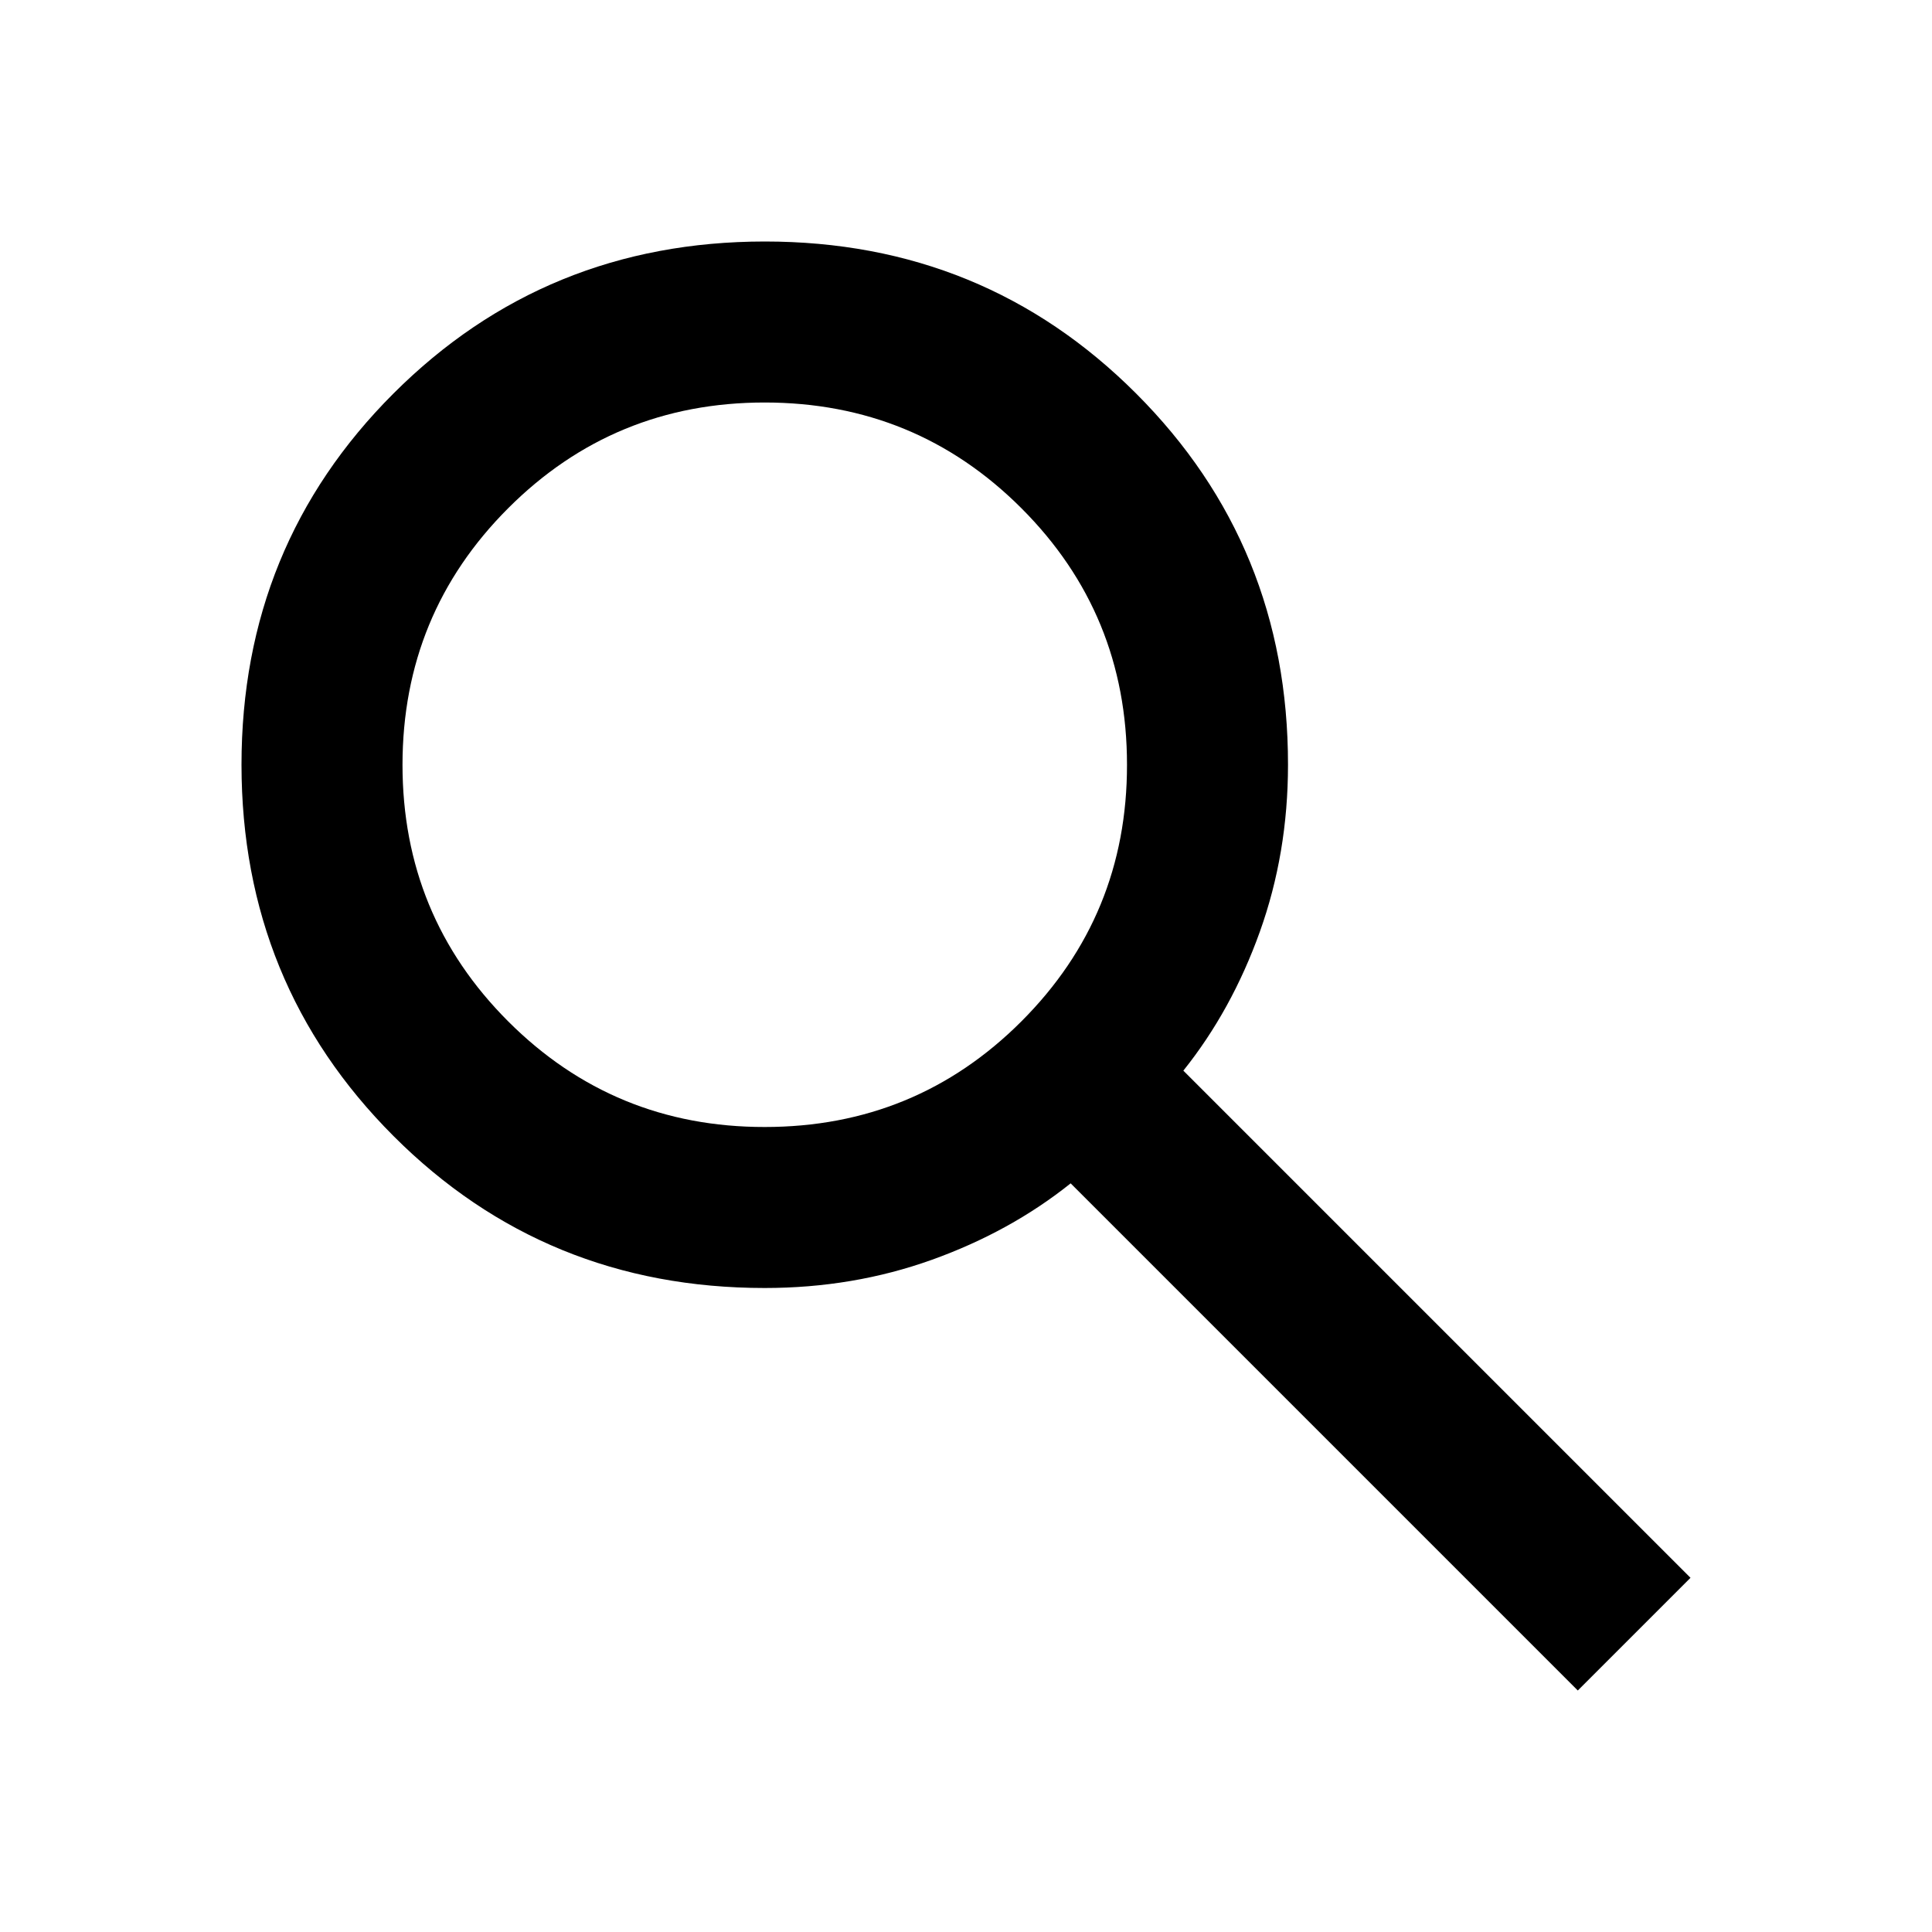
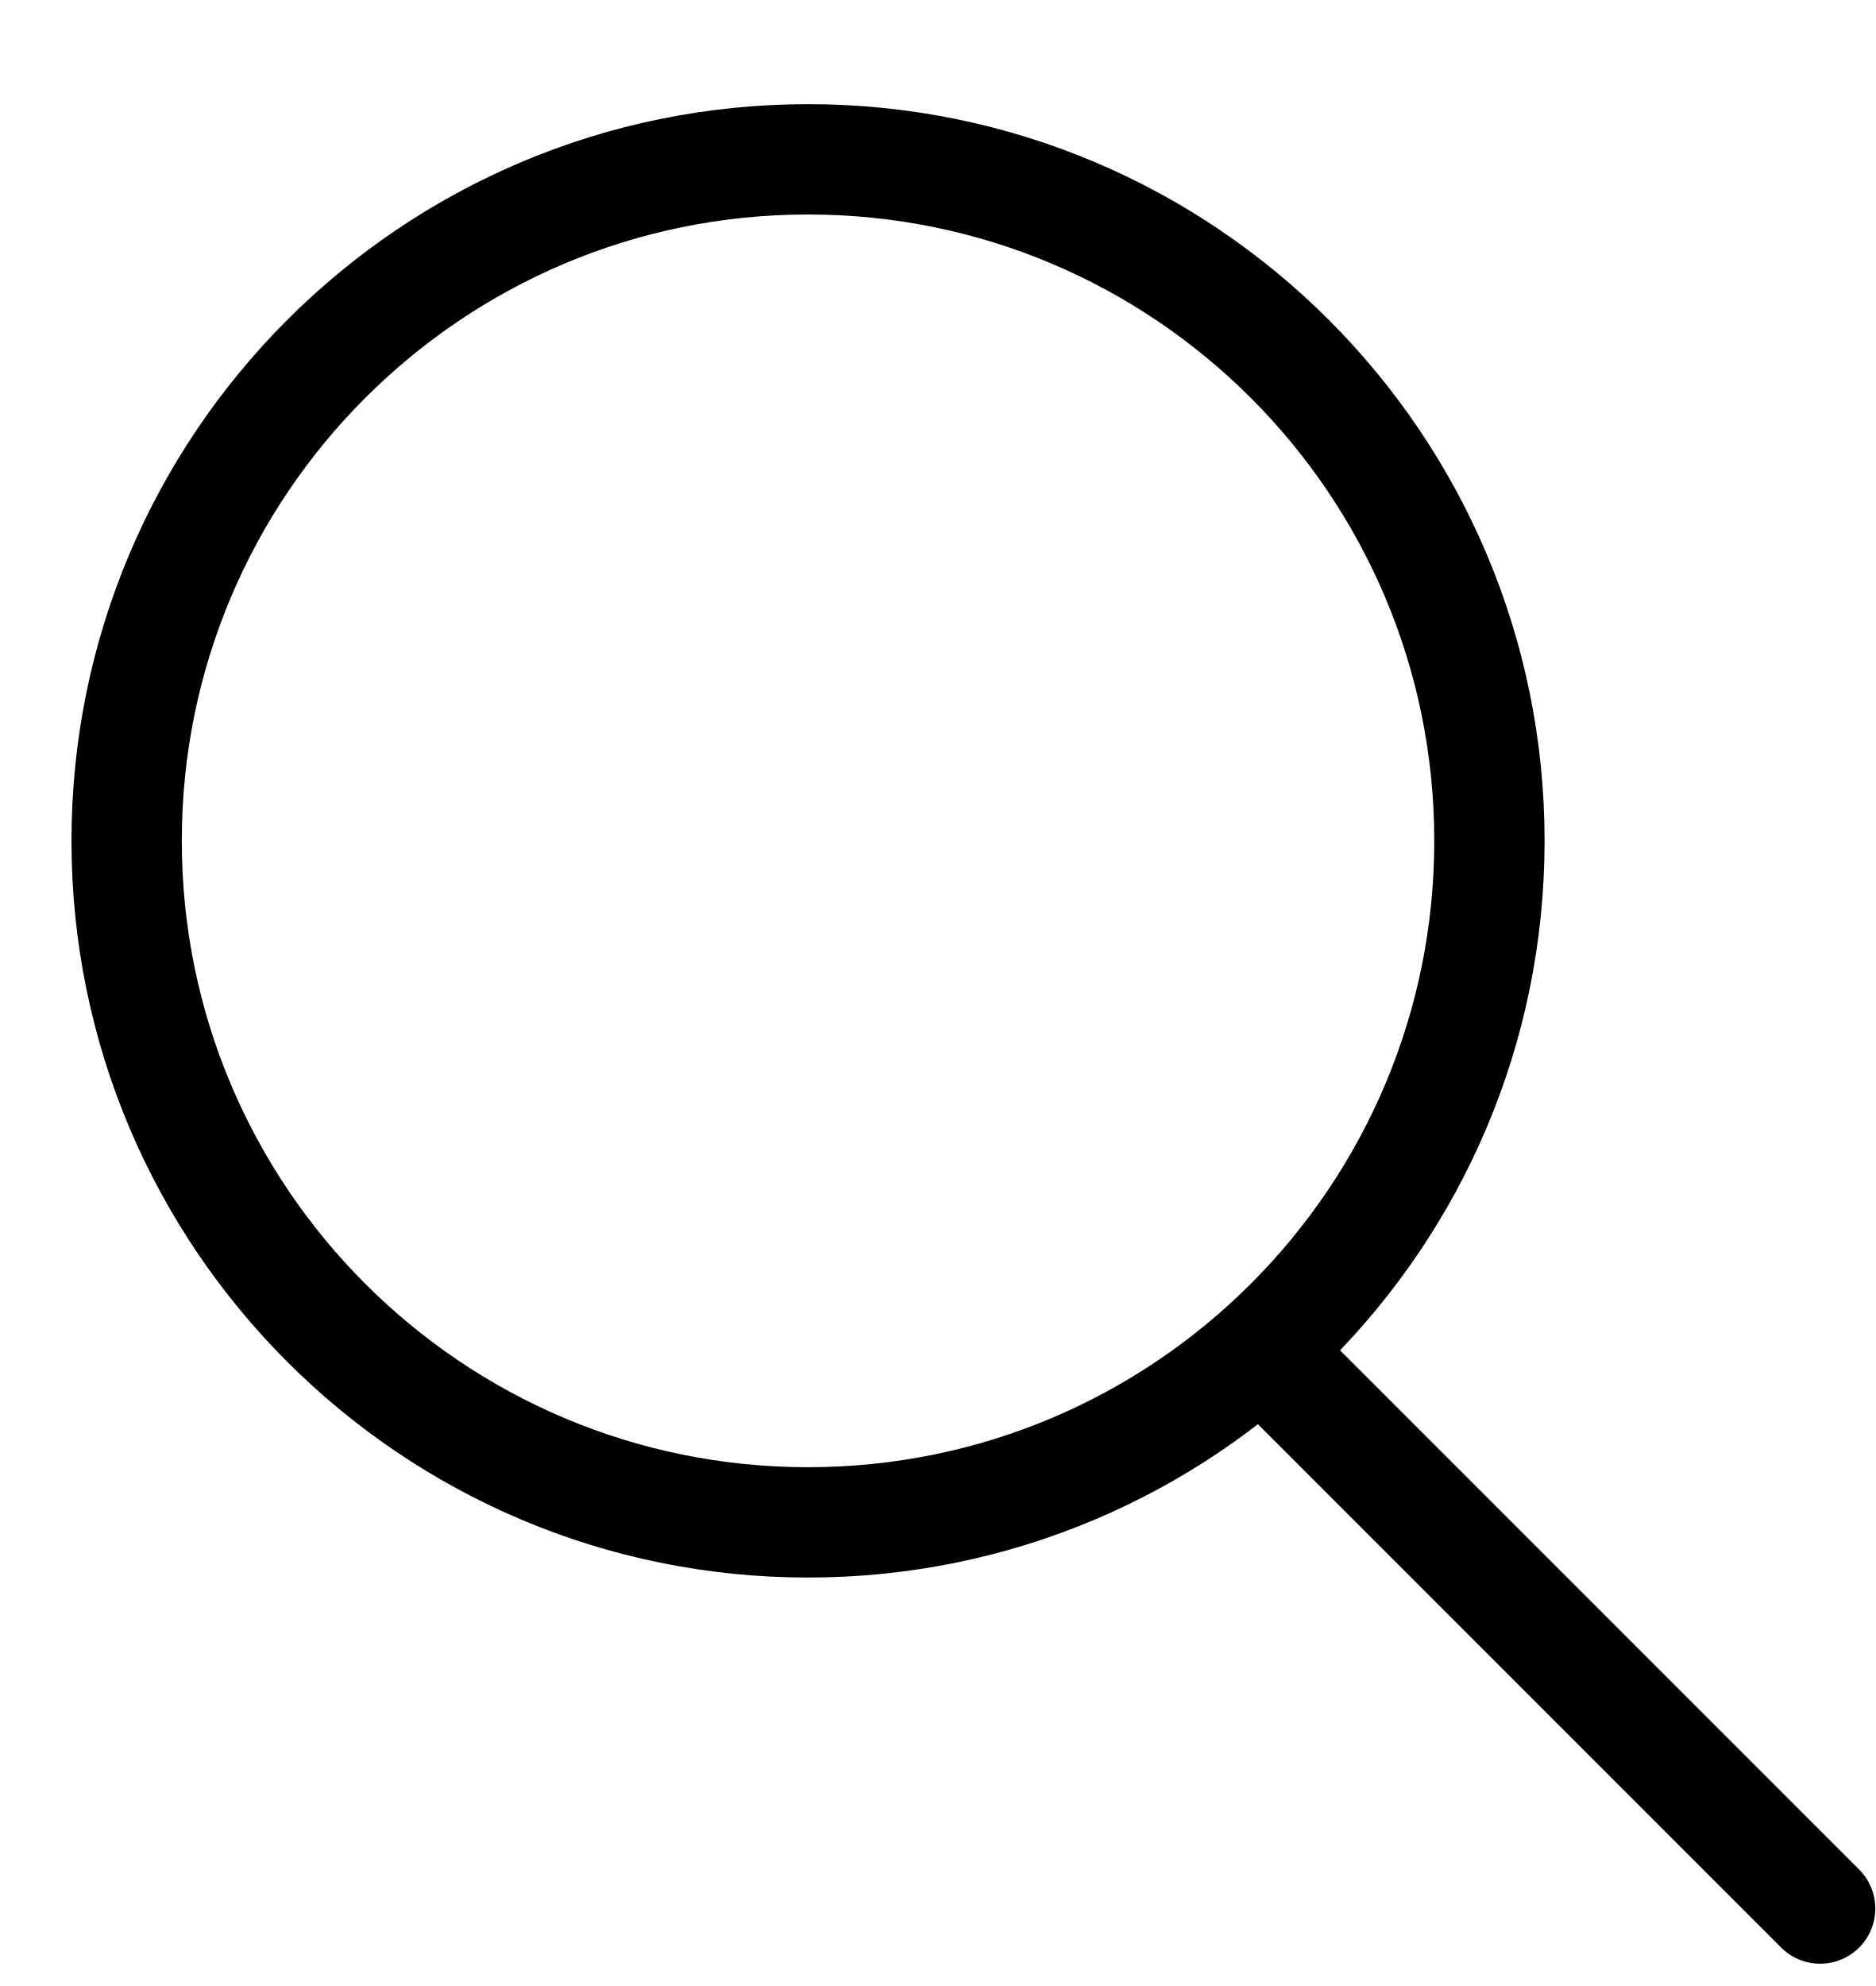
- <svg xmlns="http://www.w3.org/2000/svg" width="24" height="24" viewBox="0 0 24 24" fill="none">
-   <path d="M19.6 21L13.3 14.7C12.8 15.1 12.225 15.417 11.575 15.65C10.925 15.883 10.233 16 9.5 16C7.683 16 6.146 15.371 4.888 14.112C3.63 12.853 3.001 11.316 3 9.5C3 7.683 3.629 6.146 4.888 4.888C6.147 3.63 7.684 3.001 9.5 3C11.317 3 12.854 3.629 14.113 4.888C15.372 6.147 16.001 7.684 16 9.5C16 10.233 15.883 10.925 15.65 11.575C15.417 12.225 15.1 12.8 14.7 13.3L21 19.6L19.6 21ZM9.5 14C10.75 14 11.813 13.563 12.688 12.688C13.563 11.813 14.001 10.751 14 9.5C14 8.25 13.563 7.188 12.688 6.313C11.813 5.438 10.751 5.001 9.5 5C8.25 5 7.188 5.438 6.313 6.313C5.438 7.188 5.001 8.251 5 9.5C5 10.75 5.438 11.813 6.313 12.688C7.188 13.563 8.251 14.001 9.5 14Z" fill="black" />
+ <svg xmlns="http://www.w3.org/2000/svg" width="17" height="18" viewBox="0 0 17 18" fill="none">
+   <circle cx="7.325" cy="7.621" r="6.177" stroke="black" />
+   <path d="M16.5 17.298L11.5 12.298" stroke="black" stroke-linecap="round" />
</svg>
